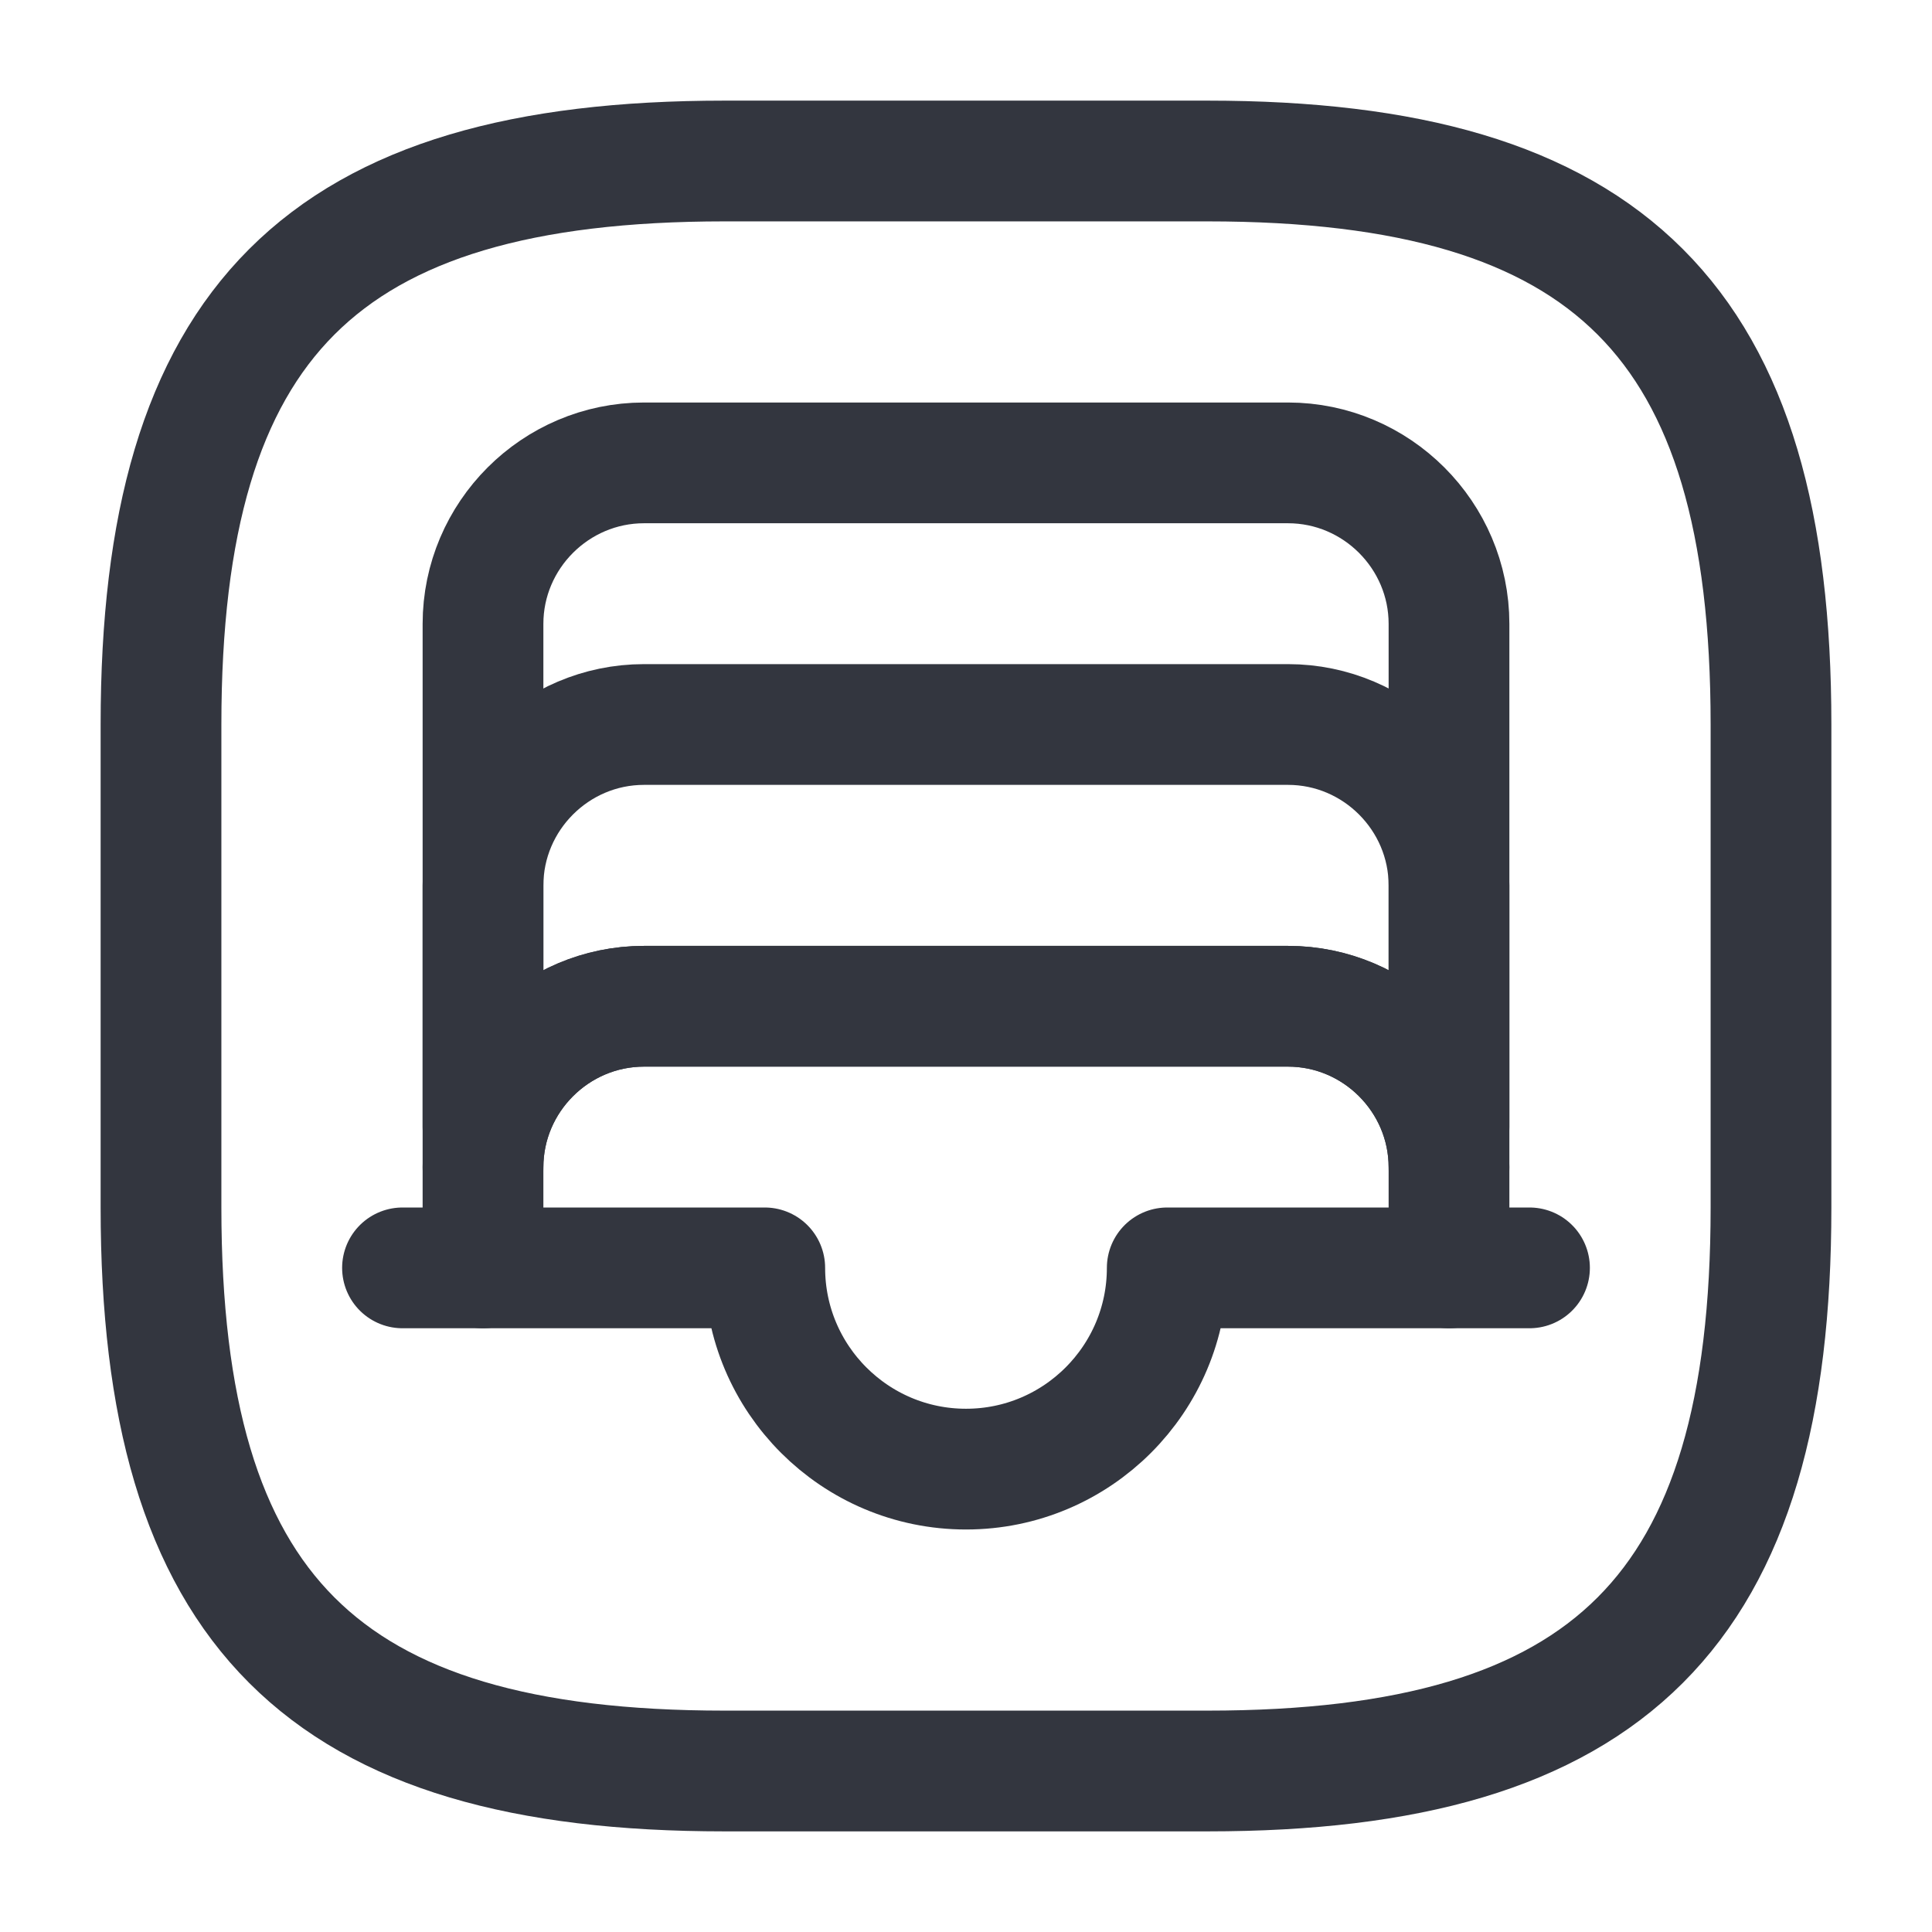
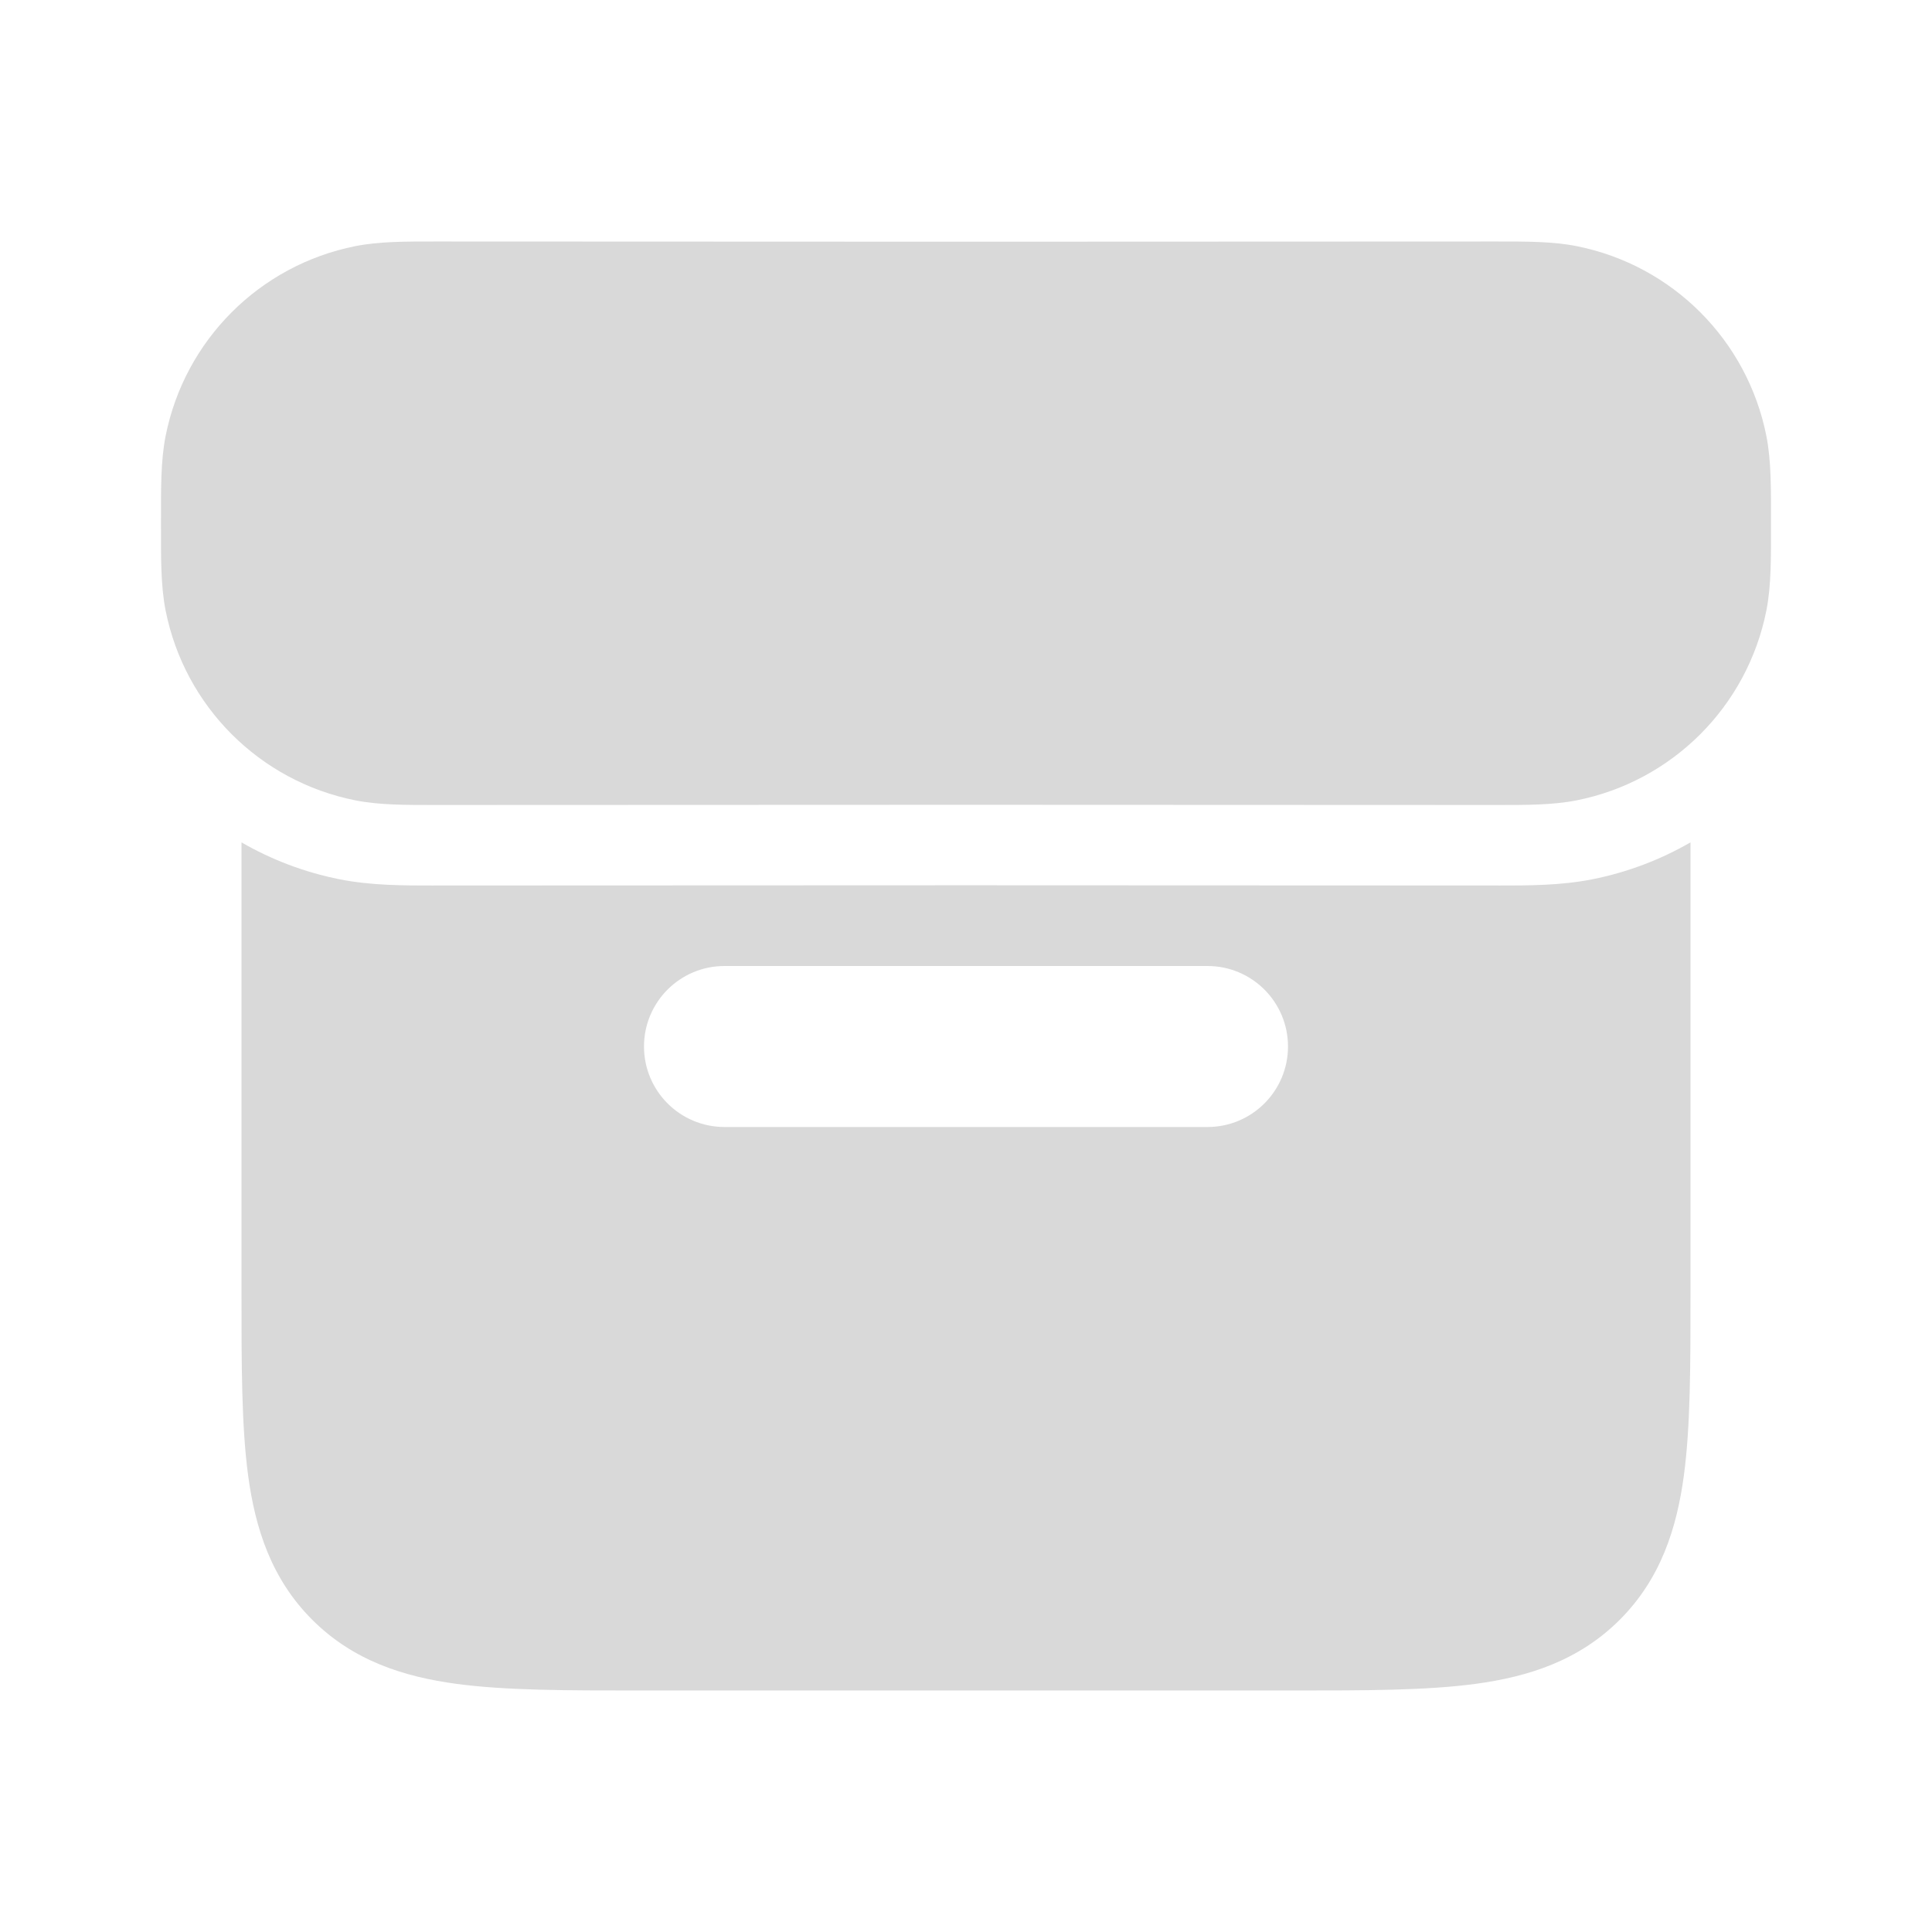
- <svg xmlns="http://www.w3.org/2000/svg" width="800" height="800" viewBox="0 0 800 800" fill="none">
-   <path d="M300 733.333H500C666.667 733.333 733.333 666.667 733.333 500V300C733.333 133.333 666.667 66.667 500 66.667H300C133.333 66.667 66.667 133.333 66.667 300V500C66.667 666.667 133.333 733.333 300 733.333Z" stroke="#33363F" stroke-width="50" stroke-linecap="round" stroke-linejoin="round" />
-   <path d="M600 258.333V483.333C600 446.667 570 416.667 533.333 416.667H266.667C230 416.667 200 446.667 200 483.333V258.333C200 221.667 230 191.667 266.667 191.667H533.333C570 191.667 600 221.667 600 258.333Z" stroke="#33363F" stroke-width="50" stroke-linecap="round" stroke-linejoin="round" />
-   <path d="M633.333 525H600" stroke="#33363F" stroke-width="50" stroke-linecap="round" stroke-linejoin="round" />
-   <path d="M200 525H166.667" stroke="#33363F" stroke-width="50" stroke-linecap="round" stroke-linejoin="round" />
-   <path d="M600 466.667V366.667C600 330 570 300 533.333 300H266.667C230 300 200 330 200 366.667V466.667" stroke="#33363F" stroke-width="50" stroke-linecap="round" stroke-linejoin="round" />
-   <path d="M600 483.333V525H483.333C483.333 571 446 608.333 400 608.333C354 608.333 316.667 571 316.667 525H200V483.333C200 446.667 230 416.667 266.667 416.667H533.333C570 416.667 600 446.667 600 483.333Z" stroke="#33363F" stroke-width="50" stroke-linecap="round" stroke-linejoin="round" />
+ <svg xmlns="http://www.w3.org/2000/svg" viewBox="0 0 800 800" fill="none">
+   <path fill-rule="evenodd" clip-rule="evenodd" d="M733.33 216.666C733.33 230.556 733.493 242.37 731.41 252.841C723.517 292.51 692.51 323.52 652.84 331.411C643.077 333.353 632.15 333.343 619.46 333.333C473.153 333.218 326.842 333.218 180.534 333.333C167.844 333.343 156.916 333.353 147.155 331.411C107.486 323.52 76.476 292.51 68.585 252.841C66.502 242.37 66.664 230.556 66.664 216.665C66.664 202.775 66.502 190.961 68.585 180.49C76.476 140.821 107.486 109.811 147.155 101.92C156.916 99.979 167.844 99.987 180.534 99.997C326.842 100.114 473.153 100.114 619.46 99.997C632.15 99.987 643.077 99.979 652.84 101.92C692.51 109.811 723.517 140.821 731.41 180.49C733.493 190.961 733.33 202.775 733.33 216.666Z" fill="#D9D9D9" />
+   <path fill-rule="evenodd" clip-rule="evenodd" d="M100 535.523V348.81C112.406 355.973 126.088 361.203 140.644 364.1C153.701 366.697 167.538 366.68 179.022 366.667L180.554 366.663C326.844 366.547 473.137 366.547 619.427 366.663L620.957 366.667C632.44 366.68 646.28 366.697 659.337 364.1C673.9 361.203 687.59 355.97 700 348.8V535.523C700.003 565.073 700.003 590.533 697.263 610.923C694.323 632.773 687.7 653.72 670.71 670.707C653.723 687.697 632.777 694.32 610.927 697.26C590.537 700 565.077 700 535.527 699.997H264.472C234.923 700 209.462 700 189.074 697.26C167.223 694.32 146.278 687.697 129.289 670.707C112.301 653.72 105.676 632.773 102.738 610.923C99.997 590.533 99.998 565.073 100 535.523ZM300 400C281.591 400 266.667 414.923 266.667 433.333C266.667 451.743 281.591 466.667 300 466.667H500C518.41 466.667 533.333 451.743 533.333 433.333C533.333 414.923 518.41 400 500 400H300Z" fill="#D9D9D9" />
</svg>
